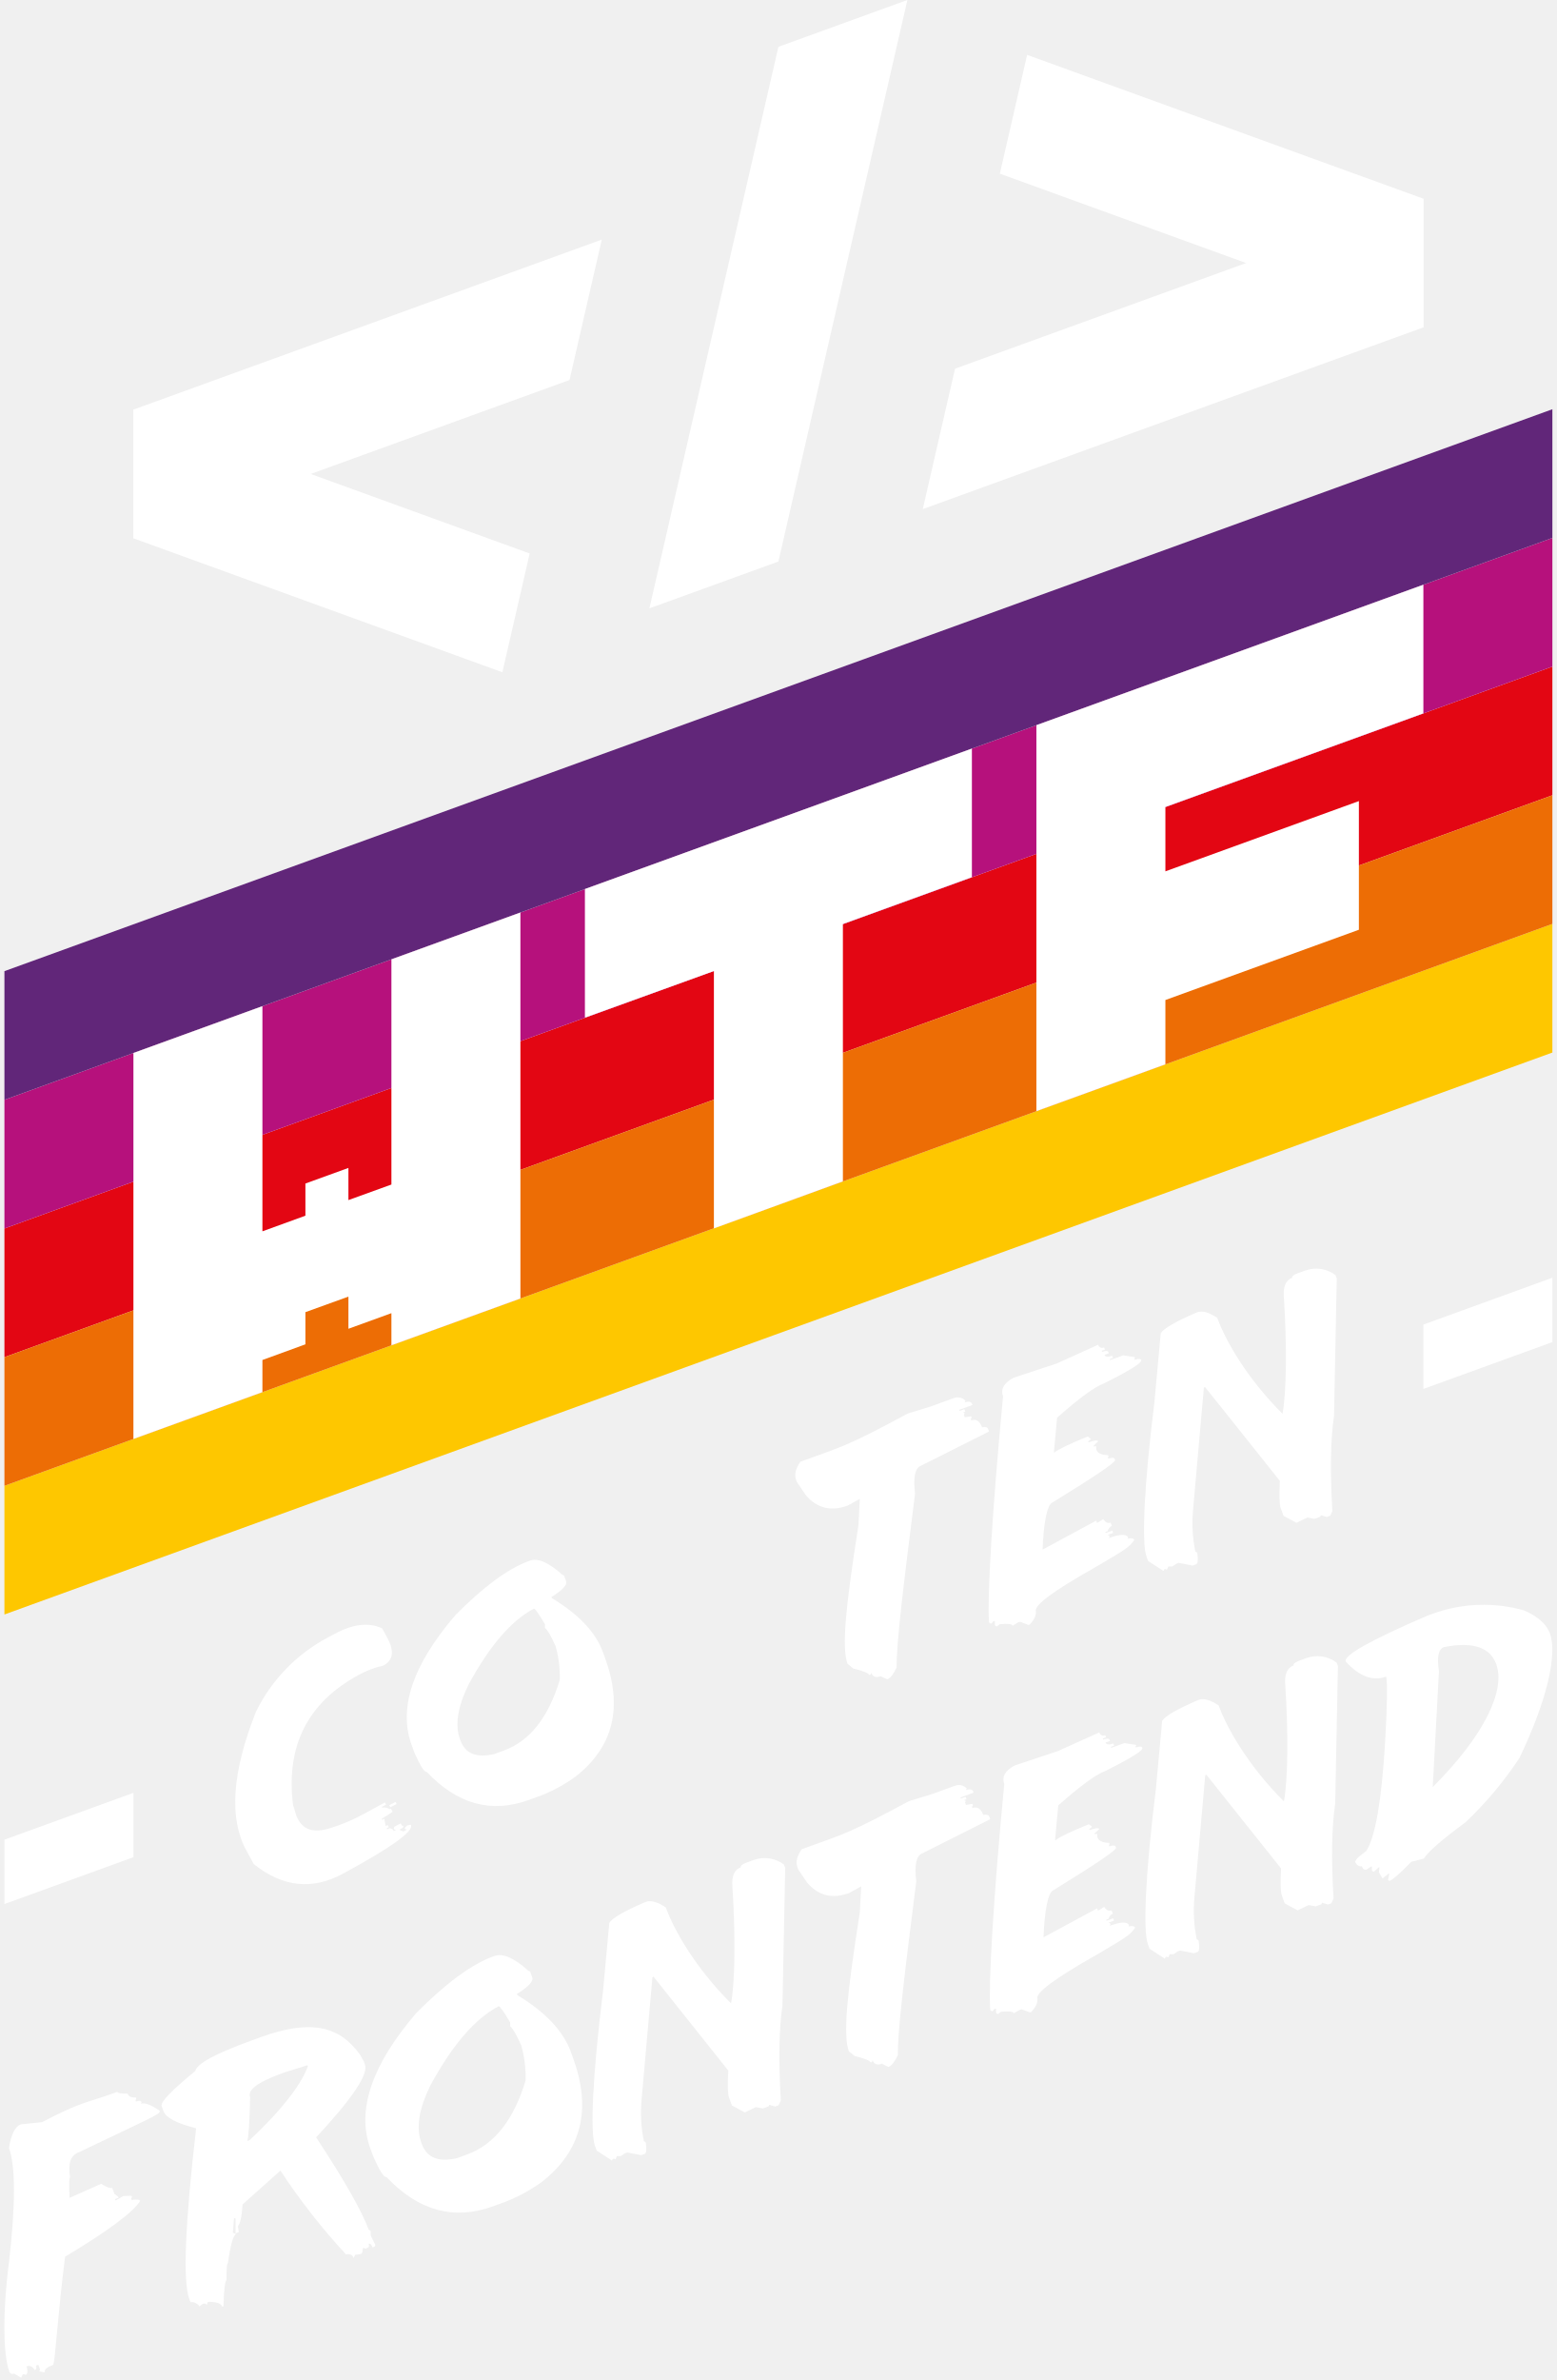
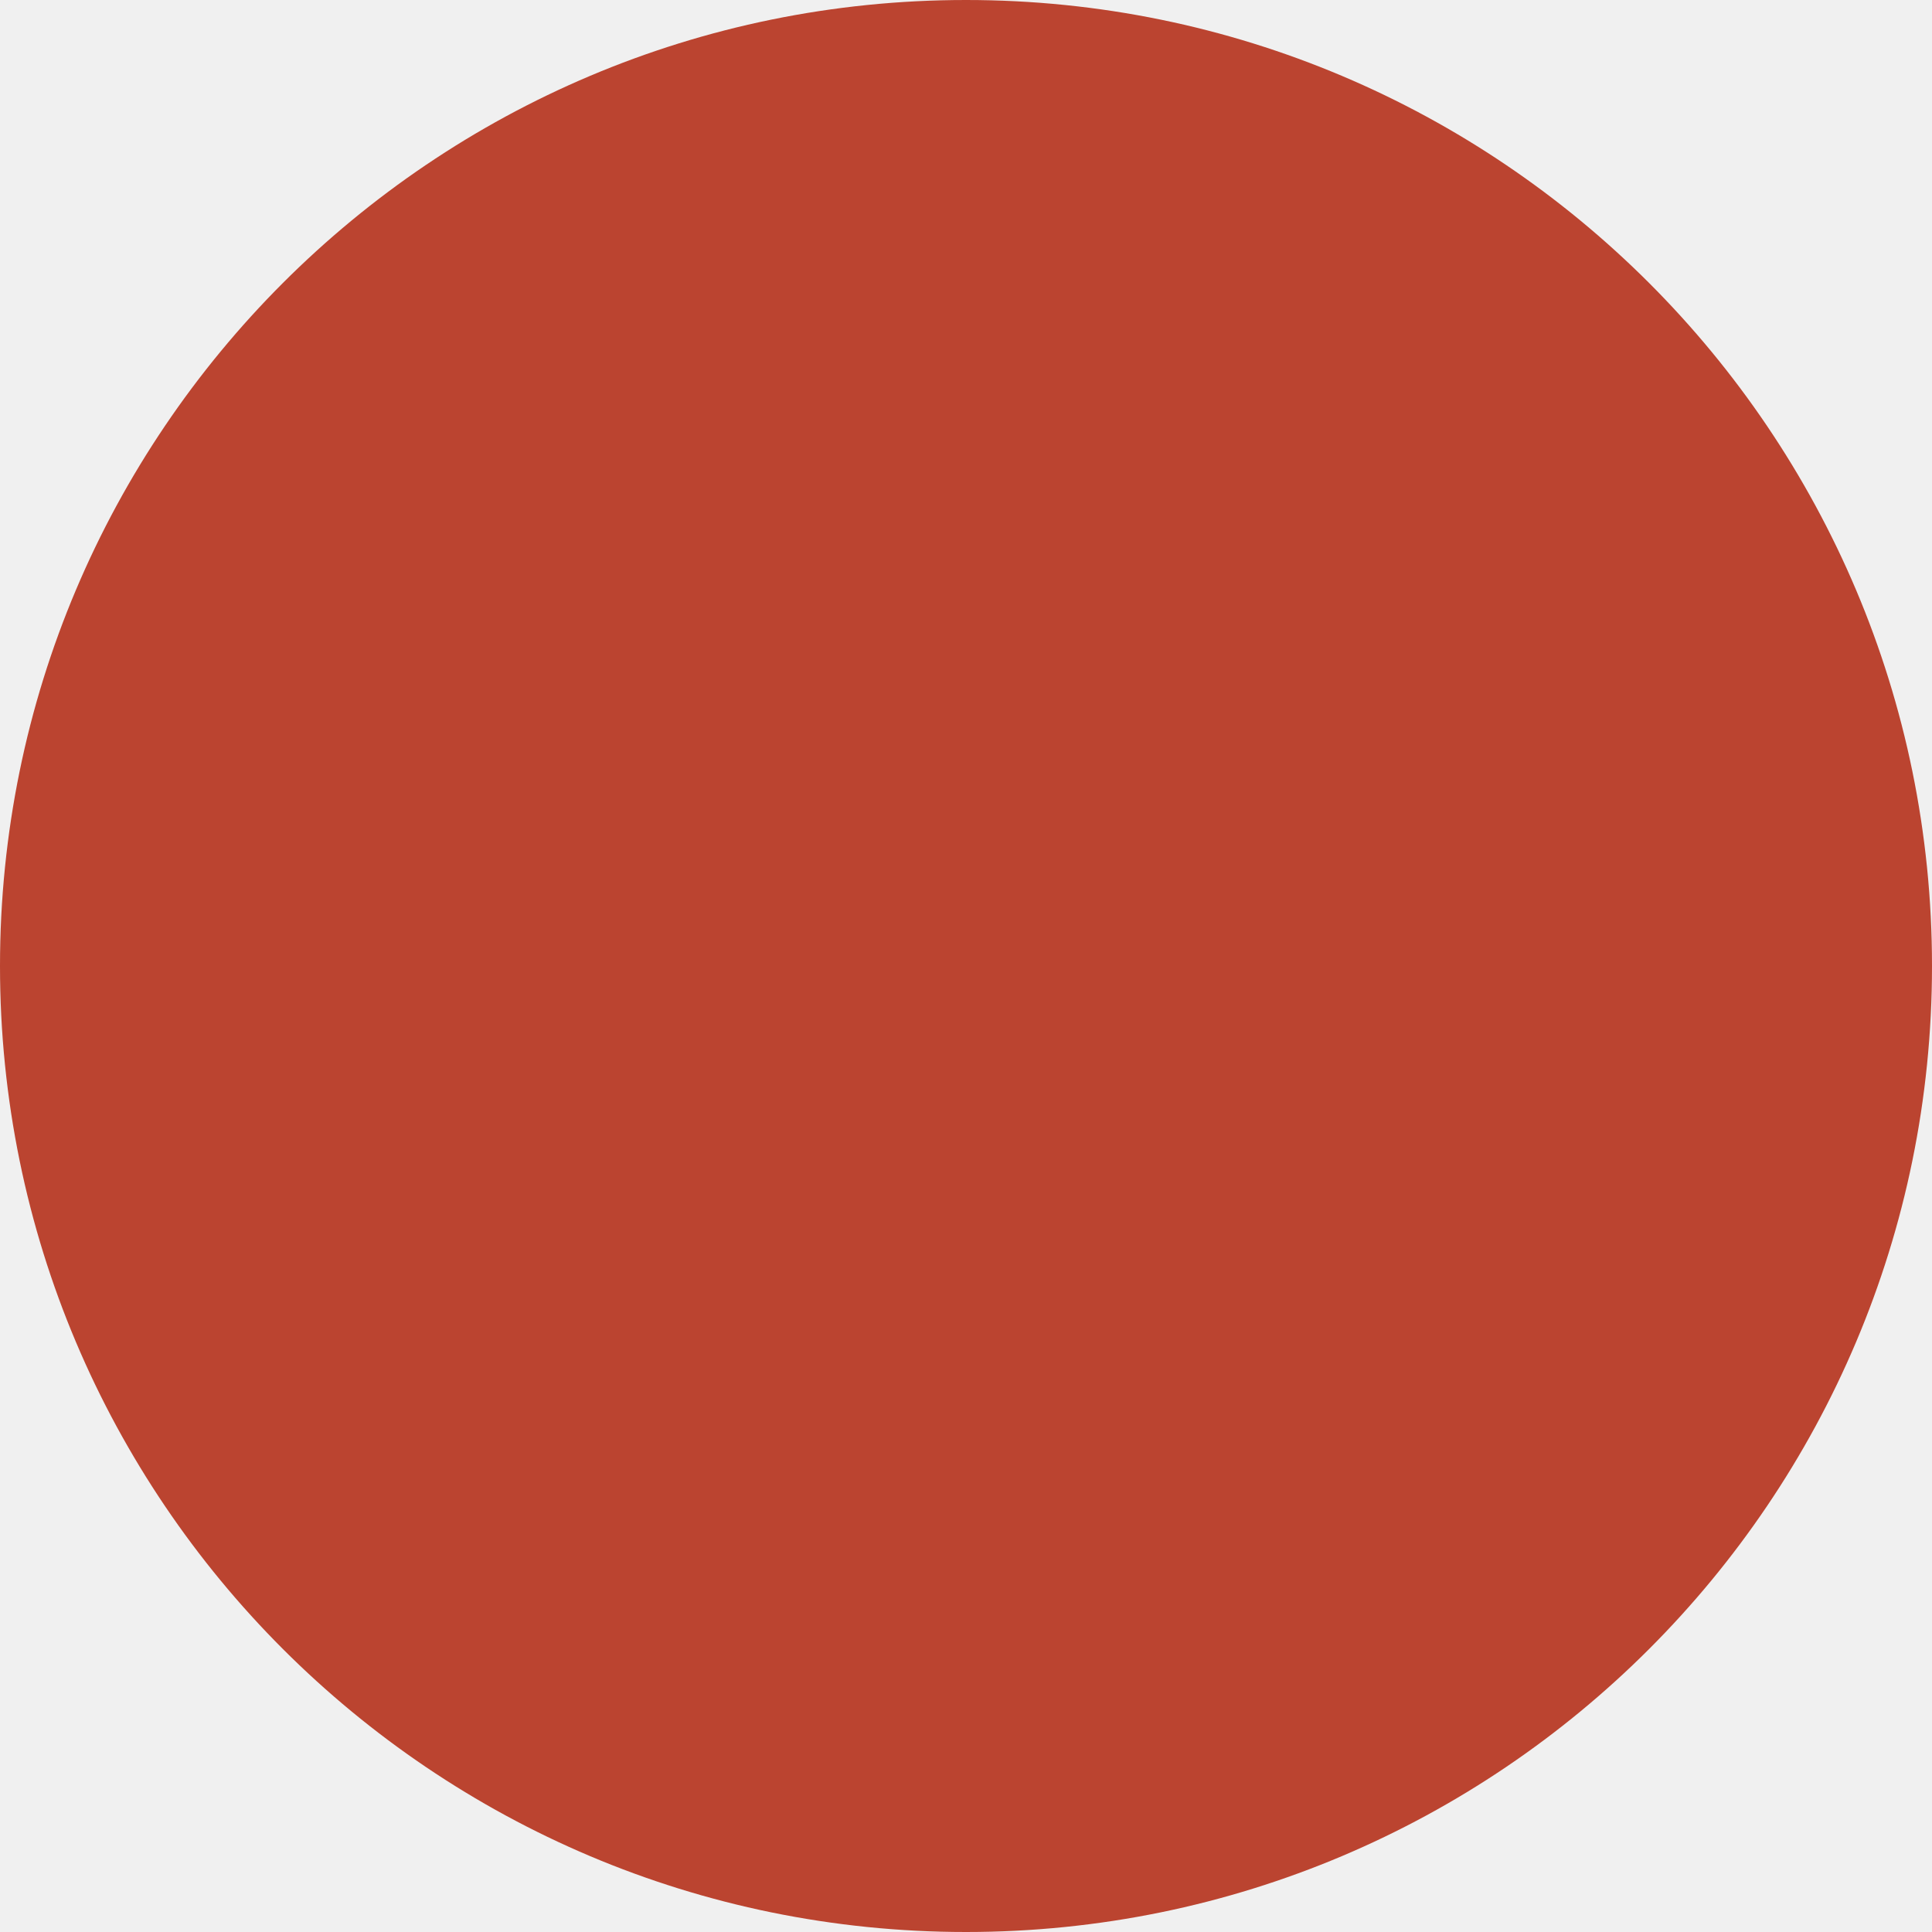
- <svg xmlns="http://www.w3.org/2000/svg" width="212" height="324" viewBox="0 0 212 324" fill="none">
-   <path d="M193.83 27.05V44.567L125.66 69.305L130.052 50.194L193.83 27.05Z" fill="white" />
-   <path d="M193.83 44.567V27.05L139.871 7.471L136.156 23.639L193.83 44.567Z" fill="white" />
-   <path d="M18.169 73.281V55.764L81.947 32.62L77.555 51.731L18.169 73.281Z" fill="white" />
-   <path d="M18.169 55.764V73.281L68.412 91.516L72.128 75.348L18.169 55.764Z" fill="white" />
-   <path d="M105.999 6.376L88.433 82.815L105.999 76.443L123.565 0L105.999 6.376Z" fill="white" />
-   <path d="M211.396 90.745L0.603 167.241V184.758L211.396 108.262V90.745Z" fill="#E30613" />
-   <path d="M211.396 73.229L0.603 149.724V167.241L211.396 90.745V73.229Z" fill="#B6117C" />
-   <path d="M211.396 55.712L0.603 132.207V149.724L211.396 73.229V55.712Z" fill="#612679" />
-   <path d="M0.603 219.787L105.253 181.81L211.396 143.287V125.774L0.603 202.27V219.787Z" fill="#FEC700" />
-   <path d="M211.396 108.262L0.603 184.758V202.27L211.396 125.774V108.262Z" fill="#ED6D05" />
-   <path d="M70.867 124.224V176.774L53.301 183.146V178.767L47.447 180.891V176.512L41.589 178.631V183.01L35.735 185.143V189.522L18.169 195.898V143.348L35.735 136.972V167.626L41.589 165.498V161.119L47.447 158.995V163.374L53.301 161.255V130.6L70.867 124.224Z" fill="white" />
-   <path d="M132.348 101.904V119.42L114.782 125.796V160.83L97.216 167.228V132.194L79.65 138.544V121.027L132.348 101.904Z" fill="white" />
-   <path d="M193.83 79.6V97.117L158.698 109.86V118.619L185.047 109.055V126.571L158.698 136.136V144.894L141.132 151.27V98.72L193.83 79.6Z" fill="white" />
-   <path d="M0.603 250.445V259.204L18.169 252.828V244.069L0.603 250.445Z" fill="white" />
-   <path d="M211.396 173.945L193.83 180.322V189.08L211.396 182.704V173.945Z" fill="white" />
-   <path d="M44.623 222.927L45.616 222.406C48.075 221.074 50.218 220.831 52.045 221.674L52.739 222.953C53.723 224.753 53.547 226.018 52.217 226.737C51.044 226.998 49.914 227.424 48.861 228.002C41.896 231.777 38.91 237.679 39.903 245.707L40.39 247.292L40.623 247.73C41.402 249.158 42.839 249.54 44.935 248.878C46.652 248.362 48.303 247.652 49.858 246.762L52.419 245.374L52.577 245.663L51.997 245.974L52.072 246.114C52.295 245.992 52.638 246.049 53.095 246.285L53.231 246.211L53.464 246.649L51.984 247.608L52.058 247.743L52.331 247.595L52.52 248.593L52.796 248.444L52.954 248.733L52.678 248.882L52.752 249.018C52.823 248.964 52.906 248.927 52.993 248.911C53.081 248.894 53.172 248.899 53.257 248.924C53.343 248.949 53.421 248.994 53.486 249.056C53.551 249.117 53.6 249.192 53.63 249.276L53.92 249.118L53.696 249.066L53.622 248.926L53.688 248.694L54.566 248.23L54.724 248.519L54.935 248.58L54.878 248.808L54.439 249.04L54.513 249.175L54.952 249.316L55.392 249.083L55.172 249.009L55.097 248.869L55.449 248.501L55.949 248.409C56.412 249.259 53.328 251.48 46.696 255.074C42.513 257.343 38.465 256.905 34.554 253.76L33.544 251.908C31.155 247.529 31.594 241.232 34.861 233.016C36.973 228.715 40.388 225.185 44.623 222.927ZM52.998 245.76L53.855 245.3L54.008 245.589L53.156 246.027L52.998 245.76Z" fill="white" />
-   <path d="M71.996 212.522L72.167 212.46C73.247 212.066 74.719 212.707 76.581 214.383L76.813 214.492L77.094 215.259C77.27 215.745 76.607 216.463 75.096 217.409L75.153 217.562C78.804 219.76 81.123 222.216 82.109 224.928L82.395 225.712C84.848 232.426 83.523 237.797 78.421 241.823C76.991 242.869 75.434 243.731 73.787 244.389L71.978 245.046C66.881 246.885 62.266 245.615 58.132 241.236C57.789 241.28 57.254 240.426 56.459 238.661L56.055 237.553C54.216 232.517 56.211 226.614 62.04 219.844C65.876 215.981 69.194 213.54 71.996 212.522ZM62.638 236.773L62.695 236.927C63.353 238.731 64.882 239.353 67.279 238.792L68.597 238.315C72.136 237.03 74.68 233.819 76.229 228.681C76.273 227.136 76.082 225.593 75.663 224.104C75.03 222.689 74.547 221.861 74.213 221.621V221.109C73.335 219.651 72.843 218.946 72.707 218.994C69.648 220.597 66.686 224.03 63.823 229.294C62.321 232.339 61.926 234.832 62.638 236.773Z" fill="white" />
-   <path d="M176.654 173.359L177.748 172.965C178.431 172.716 179.166 172.643 179.885 172.751C180.604 172.86 181.284 173.147 181.863 173.586L182.034 174.051L181.661 192.754C181.186 195.965 181.112 200.282 181.437 205.703L181.143 206.343L180.673 206.513L179.878 206.272L179.777 206.483L179 206.767L178.047 206.583L176.545 207.306L174.788 206.36L174.388 205.27C174.222 204.805 174.188 203.584 174.287 201.604L166.734 192.123L164.099 188.839L163.941 188.896L162.465 205.537C162.287 207.439 162.392 209.358 162.777 211.23L162.992 211.326L163.045 211.484C163.177 212.36 163.12 212.868 162.878 212.955L162.408 213.126L160.507 212.758L160.195 212.872L159.629 213.253H159.102L158.904 213.691L158.689 213.594L158.535 213.651L158.434 213.862L156.348 212.504L156.12 211.882C155.439 210.012 155.804 202.112 157.213 190.801L158.065 181.5C158.463 180.846 160.113 179.895 163.014 178.649C163.717 178.39 164.635 178.649 165.768 179.411L165.825 179.568C166.896 182.507 169.839 187.683 174.648 192.465C175.196 189.448 175.258 183.299 174.836 176.652C174.702 175.172 175.079 174.27 175.969 173.945C175.921 173.757 176.141 173.56 176.654 173.359Z" fill="white" />
-   <path d="M123.592 192.439L126.754 191.467L129.858 190.337C130.133 190.226 130.434 190.201 130.724 190.265C131.013 190.328 131.276 190.477 131.479 190.691L131.365 190.91C131.918 190.748 132.243 190.81 132.357 191.099L132.419 191.27L130.631 191.918L130.688 192.075L131.33 191.843L131.453 192.172L131.136 192.285L131.356 192.399L131.259 192.614L131.378 192.942L132.256 192.802L132.318 192.973L132.199 193.192L132.265 193.367C132.924 193.125 133.411 193.437 133.727 194.304C134.188 194.204 134.465 194.282 134.562 194.55L134.68 194.878L125.436 199.524C124.613 199.816 124.337 201.086 124.606 203.334C122.933 216.607 122.09 223.562 122.09 227.034C121.673 227.91 121.247 228.458 120.821 228.611L119.92 228.195C119.27 228.431 118.849 228.274 118.651 227.735L118.541 227.971L118.388 228.028C118.26 227.757 117.54 227.463 116.218 227.153L115.415 226.504C114.615 224.315 115.112 218.968 116.903 207.621L117.088 204.048L115.432 204.963C113.14 205.795 111.237 205.318 109.723 203.531L108.524 201.753L108.401 201.425C108.153 200.733 108.349 199.923 108.99 198.994L111.124 198.224C114.541 196.976 115.994 196.568 123.592 192.439Z" fill="white" />
-   <path d="M149.546 183.063C149.565 183.147 149.603 183.225 149.657 183.291C149.711 183.358 149.78 183.411 149.858 183.447C149.936 183.482 150.022 183.499 150.108 183.497C150.194 183.494 150.278 183.471 150.354 183.431L150.464 183.724L150.024 183.886L150.081 184.044C150.578 183.864 150.863 183.869 150.933 184.066L150.99 184.223L150.402 184.434C150.512 184.736 150.841 184.78 151.452 184.565L151.557 184.858L151.118 185.02L151.171 185.161L152.958 184.512L154.578 184.766L154.482 184.977L154.53 185.117C155.031 184.937 155.316 184.95 155.408 185.156C155.54 185.515 153.845 186.575 150.323 188.335C149.073 188.785 146.949 190.338 143.951 192.995L143.512 197.738L143.665 197.681C144.128 197.295 145.611 196.587 148.114 195.557L148.575 195.903L148.18 196.222L148.233 196.358C149.027 196.069 149.462 196.021 149.55 196.218L148.918 196.8L148.966 196.941L149.26 196.831L149.287 197.33C149.467 197.829 150.007 198.083 150.903 198.097L150.951 198.237L150.872 198.443L150.92 198.578C151.416 198.399 151.702 198.412 151.799 198.622L151.847 198.758C151.958 199.05 149.12 200.975 143.332 204.534C142.554 204.814 142.102 207.538 141.975 210.954L149.273 207.013L149.383 207.306L149.537 207.249L150.226 206.811C150.534 207.249 150.876 207.416 151.245 207.284L151.408 207.722C151.264 207.793 151.138 207.895 151.038 208.02C150.938 208.144 150.866 208.289 150.828 208.445L150.516 208.558L150.565 208.694L151.469 208.37L151.579 208.681L150.837 208.948L151.043 209.031L151.1 209.189L150.995 209.382C152.462 208.848 153.344 208.812 153.63 209.264L153.551 209.469C154.073 209.36 154.376 209.417 154.46 209.649C153.788 210.525 153.849 210.63 149.102 213.384C143.461 216.564 140.782 218.549 141.066 219.34C141.118 219.909 140.833 220.518 140.218 221.157L140.06 221.214L138.905 220.776L138.593 220.886L137.904 221.324C137.812 221.07 137.227 221 136.147 221.114L135.743 221.416L135.537 221.333L135.48 221.179V220.654L135.181 220.763L135.084 220.973L134.944 221.026L134.733 220.925L134.68 220.79C134.43 217.549 135.067 206.154 136.591 190.1C136.231 189.108 136.708 188.261 138.022 187.56L143.898 185.62L149.546 183.063Z" fill="white" />
-   <path d="M15.973 284.778C16.039 284.953 16.505 285.032 17.374 285.015C17.523 285.417 17.892 285.593 18.49 285.531L18.551 285.706L18.45 285.917L18.516 286.092C18.955 285.934 19.197 285.965 19.276 286.184L19.179 286.398C19.697 286.212 20.549 286.522 21.735 287.331C21.897 287.769 21.493 287.865 10.73 292.998C9.617 293.401 9.224 294.531 9.548 296.387C9.411 296.434 9.386 297.37 9.474 299.194L9.632 299.137L13.777 297.289C14.512 297.757 15.013 297.94 15.279 297.841L15.582 298.673L16.087 299.037L16.145 299.194L15.657 299.37L15.723 299.545L15.877 299.488L16.803 298.953L17.91 298.923L17.976 299.098L17.857 299.317L17.923 299.488C18.63 299.387 19.021 299.431 19.087 299.615C18.153 301.145 14.744 303.68 8.859 307.221C7.814 315.581 7.572 320.797 7.261 321.935C6.382 322.255 6.005 322.575 6.119 322.899L5.965 322.956L5.341 322.807L5.46 322.588L5.218 321.931L4.889 322.054C5.008 322.373 4.955 322.575 4.735 322.654C4.424 322.154 4.046 321.984 3.607 322.146L3.664 322.299C3.796 322.877 3.734 323.214 3.479 323.306L3.26 323.192L3.089 323.254L2.878 323.691L1.92 323.127C1.856 323.159 1.785 323.176 1.713 323.177C1.641 323.177 1.569 323.161 1.504 323.13C1.439 323.099 1.382 323.053 1.338 322.996C1.294 322.939 1.263 322.873 1.249 322.803C0.533 320.841 0.238 315.533 1.249 307.756C2.127 300.019 2.117 294.898 1.218 292.393C1.525 290.545 2.065 289.477 2.843 289.197L5.719 288.899C11.323 285.987 11.476 286.412 15.973 284.778Z" fill="white" />
-   <path d="M34.163 277.815L35.516 277.325C42.257 274.877 46.222 275.766 49.046 279.742L49.538 280.618L49.7 281.056C50.183 282.384 47.965 285.689 43.047 290.97C46.897 296.809 49.284 301.003 50.209 303.552L50.425 303.648L50.473 303.788V304.314L51.119 305.627L51.022 305.838L50.728 305.947C50.578 305.54 50.403 305.378 50.192 305.452C50.302 305.754 50.258 305.938 50.06 306.008L49.748 306.122L49.555 306.017L49.397 306.074C49.397 306.512 49.318 306.788 49.169 306.845L48.347 306.963L48.167 307.401C48.134 307.299 48.08 307.205 48.008 307.125C47.937 307.045 47.85 306.98 47.752 306.934C47.655 306.889 47.549 306.864 47.441 306.86C47.334 306.857 47.227 306.875 47.127 306.915C43.836 303.36 40.846 299.54 38.186 295.494L33.03 300.101C32.925 301.747 32.714 302.728 32.398 303.052L32.52 303.871L32.081 304.033V302.107L32.024 301.949L31.866 302.006L31.708 303.941L32.147 304.143C31.765 304.279 31.392 305.605 31.023 308.115C30.891 308.176 30.83 308.942 30.843 310.414C30.637 310.488 30.496 311.675 30.43 313.97L30.276 314.027C30.11 313.567 29.455 313.343 28.327 313.361L28.142 313.799C28.067 313.593 27.874 313.545 27.562 313.659L27.167 313.978C27.034 313.781 26.849 313.623 26.632 313.522C26.416 313.42 26.175 313.38 25.938 313.405L25.766 312.936C24.888 310.504 25.203 302.768 26.71 289.727C24.076 289.067 22.596 288.298 22.271 287.419L22.003 286.674C21.889 286.114 23.42 284.533 26.596 281.932C26.804 280.942 29.326 279.57 34.163 277.815ZM33.667 291.47L33.978 291.356C39.081 286.578 41.185 283.311 41.918 281.31L41.861 281.152L38.787 282.111L38.489 282.216C34.664 283.605 33.733 284.625 34.062 285.527C33.98 288.989 33.848 290.97 33.667 291.47Z" fill="white" />
-   <path d="M67.156 266.337L67.332 266.272C68.465 265.866 70.004 266.537 71.948 268.286L72.189 268.4L72.483 269.201C72.668 269.709 71.974 270.458 70.393 271.448L70.454 271.61C74.26 273.905 76.684 276.471 77.727 279.308L78.025 280.127C80.59 287.134 79.204 292.748 73.867 296.97C72.374 298.06 70.751 298.962 69.036 299.654L67.134 300.355C61.809 302.29 56.978 300.966 52.642 296.383C52.282 296.435 51.703 295.538 50.886 293.694L50.447 292.538C48.523 287.283 50.609 281.111 56.705 274.023C60.733 269.974 64.217 267.412 67.156 266.337ZM57.372 291.693L57.429 291.85C58.117 293.736 59.716 294.386 62.225 293.799L63.599 293.3C67.297 291.96 69.955 288.603 71.574 283.228C71.62 281.613 71.42 280.001 70.981 278.446C70.318 276.97 69.818 276.103 69.471 275.853V275.315C68.566 273.791 68.039 273.055 67.898 273.125C64.699 274.798 61.603 278.387 58.611 283.893C57.044 287.064 56.631 289.664 57.372 291.693Z" fill="white" />
-   <path d="M101.546 253.607L102.64 253.209C103.323 252.96 104.058 252.887 104.777 252.995C105.496 253.104 106.176 253.391 106.755 253.83L106.926 254.299L106.553 273.002C106.078 276.214 106.004 280.53 106.329 285.952L106.035 286.587L105.56 286.779L104.765 286.539L104.664 286.749L103.887 287.033L102.934 286.849L101.428 287.572L99.671 286.626L99.272 285.536C99.105 285.074 99.071 283.853 99.171 281.87L91.617 272.389L89.004 269.105L88.846 269.162L87.371 285.803C87.191 287.705 87.296 289.624 87.682 291.496L87.897 291.592L87.95 291.75C88.082 292.626 88.025 293.134 87.783 293.221L87.314 293.392L85.412 293.024L85.1 293.138L84.534 293.519H84.007L83.809 293.957L83.594 293.861L83.44 293.917L83.339 294.128L81.253 292.77L81.025 292.148C80.344 290.278 80.709 282.378 82.118 271.067L82.97 261.77C83.371 261.113 85.021 260.161 87.919 258.915C88.622 258.661 89.54 258.915 90.673 259.677L90.73 259.834C91.802 262.773 94.744 267.949 99.553 272.731C100.102 269.714 100.163 263.565 99.742 256.918C99.604 255.438 99.981 254.535 100.874 254.211C100.813 254.014 101.033 253.817 101.546 253.607Z" fill="white" />
-   <path d="M176.812 226.119L177.906 225.72C178.589 225.474 179.324 225.402 180.043 225.51C180.761 225.619 181.441 225.905 182.021 226.342L182.192 226.811L181.823 245.514C181.346 248.726 181.271 253.042 181.599 258.464L181.301 259.099L180.835 259.269L180.04 259.029L179.939 259.243L179.158 259.528L178.209 259.344L176.703 260.066L174.946 259.116L174.551 258.026C174.384 257.564 174.35 256.343 174.45 254.36L166.892 244.879L164.279 241.599L164.125 241.656L162.65 258.315C162.474 260.218 162.581 262.136 162.966 264.008L163.177 264.108L163.234 264.262C163.366 265.137 163.309 265.65 163.063 265.737L162.597 265.904L160.696 265.536L160.384 265.65L159.813 266.035H159.29L159.088 266.473L158.878 266.372L158.719 266.429L158.623 266.644L156.537 265.286L156.309 264.66C155.628 262.795 155.992 254.89 157.402 243.579L158.258 234.269C158.657 233.612 160.305 232.661 163.203 231.418C163.909 231.158 164.827 231.412 165.957 232.18L166.014 232.333C167.09 235.276 170.032 240.452 174.841 245.234C175.39 242.212 175.451 236.068 175.025 229.416C174.893 227.936 175.271 227.039 176.163 226.715C176.079 226.531 176.303 226.347 176.812 226.119Z" fill="white" />
-   <path d="M123.754 245.208L126.916 244.236L130.021 243.11C130.295 242.999 130.597 242.973 130.886 243.036C131.176 243.1 131.439 243.249 131.641 243.465L131.523 243.68C132.081 243.517 132.401 243.583 132.515 243.868L132.581 244.043L130.794 244.691L130.851 244.849L131.492 244.612L131.611 244.941L131.299 245.055L131.518 245.173L131.417 245.383L131.54 245.711L132.419 245.571L132.485 245.746L132.366 245.965L132.427 246.136C133.086 245.9 133.574 246.212 133.89 247.073C134.351 246.973 134.632 247.073 134.729 247.319L134.847 247.651L125.603 252.298C124.78 252.59 124.504 253.858 124.773 256.103C123.095 269.376 122.257 276.331 122.257 279.808C121.818 280.684 121.414 281.231 120.983 281.384L120.105 280.946C119.455 281.183 119.033 281.029 118.836 280.486L118.726 280.723L118.568 280.78C118.445 280.511 117.723 280.219 116.403 279.904L115.595 279.256C114.796 277.066 115.292 271.715 117.084 260.373L117.272 256.799L115.612 257.715C113.326 258.547 111.423 258.068 109.903 256.278L108.705 254.5L108.586 254.172C108.331 253.48 108.529 252.674 109.174 251.746L111.309 250.971C114.703 249.749 116.157 249.324 123.754 245.208Z" fill="white" />
-   <path d="M149.708 235.836C149.725 235.921 149.762 236 149.815 236.068C149.868 236.135 149.937 236.19 150.015 236.226C150.093 236.262 150.179 236.28 150.266 236.277C150.352 236.274 150.436 236.25 150.512 236.209L150.617 236.506L150.178 236.668L150.235 236.822C150.736 236.642 151.017 236.651 151.091 236.848L151.148 237.001L150.556 237.216C150.665 237.518 151.017 237.557 151.605 237.347L151.715 237.641L151.276 237.803L151.324 237.943L153.111 237.295L154.736 237.544L154.635 237.759L154.688 237.895C155.184 237.715 155.47 237.728 155.566 237.938C155.695 238.292 153.999 239.35 150.477 241.113C149.229 241.569 147.107 243.123 144.109 245.777L143.67 250.52L143.828 250.463C144.29 250.072 145.773 249.364 148.276 248.339L148.716 248.681L148.325 249L148.373 249.14C149.172 248.851 149.607 248.803 149.69 249L149.058 249.583L149.111 249.718L149.405 249.613L149.431 250.113C149.611 250.607 150.147 250.866 151.043 250.879L151.096 251.015L151.012 251.22L151.065 251.361C151.56 251.183 151.845 251.196 151.921 251.4L151.974 251.54C152.085 251.832 149.245 253.757 143.455 257.316C142.682 257.597 142.229 260.32 142.102 263.736L149.401 259.795L149.506 260.093L149.664 260.036L150.354 259.598C150.661 260.036 150.999 260.207 151.372 260.071L151.535 260.509C151.391 260.579 151.265 260.68 151.164 260.804C151.063 260.928 150.99 261.072 150.951 261.227L150.639 261.341L150.692 261.481L151.592 261.152L151.706 261.463L150.96 261.735L151.166 261.818L151.223 261.971L151.118 262.168C152.582 261.634 153.46 261.595 153.753 262.05L153.669 262.256C154.192 262.142 154.495 262.203 154.583 262.436C153.906 263.311 153.968 263.417 149.225 266.171C143.636 269.333 140.985 271.306 141.272 272.092C141.32 272.661 141.039 273.265 140.42 273.909L140.266 273.966L139.111 273.528L138.8 273.642L138.057 274.08C137.965 273.83 137.381 273.76 136.301 273.874L135.901 274.176L135.695 274.093L135.638 273.94V273.432L135.343 273.537L135.242 273.751L135.106 273.8L134.891 273.703L134.843 273.563C134.588 270.327 135.225 258.928 136.753 242.874C136.393 241.884 136.867 241.039 138.185 240.338L144.052 238.385L149.708 235.836Z" fill="white" />
-   <path d="M194.374 219.949L195.134 219.673C199.123 218.23 203.467 218.077 207.549 219.235C209.44 220.076 210.611 221.118 211.062 222.362C212.09 225.177 210.706 231.413 206.912 239.318C204.809 242.508 202.345 245.447 199.569 248.076C196.387 250.412 194.494 252.058 193.891 253.016L192.183 253.454C190.649 255.03 189.664 255.897 189.227 256.055L189.012 255.954L189.192 255.048L189.052 255.1L188.261 255.722L187.774 254.877L187.853 254.185L187.717 254.233L187.084 254.811L186.869 254.711L186.821 254.575V254.067L186.663 254.124L186.114 254.5C185.811 254.61 185.587 254.461 185.442 254.063C184.919 254.172 184.616 253.677 184.533 253.445C184.796 252.814 185.306 252.617 186.057 251.978C187.292 250.054 188.146 245.11 188.617 237.146C188.907 232.329 188.955 228.799 188.753 228.247C186.938 228.904 185.104 228.218 183.25 226.189C182.937 225.357 186.645 223.277 194.374 219.949ZM195.103 243.281C202.16 236.239 205.041 230.082 203.754 226.553C202.911 224.234 200.534 223.459 196.623 224.227C195.88 224.494 195.657 225.589 195.951 227.503L195.103 243.281Z" fill="white" />
+ <svg xmlns="http://www.w3.org/2000/svg" width="104.592" height="104.592" viewBox="0 0 104.592 104.592" fill="none" version="1.1" id="svg58">
+   <defs id="defs62" />
+   <circle style="fill:#bb4430;fill-rule:evenodd;stroke-width:26.011;stroke-linecap:round;paint-order:stroke markers fill" id="path981" cx="52.296" cy="52.296" r="52.296" />
</svg>
